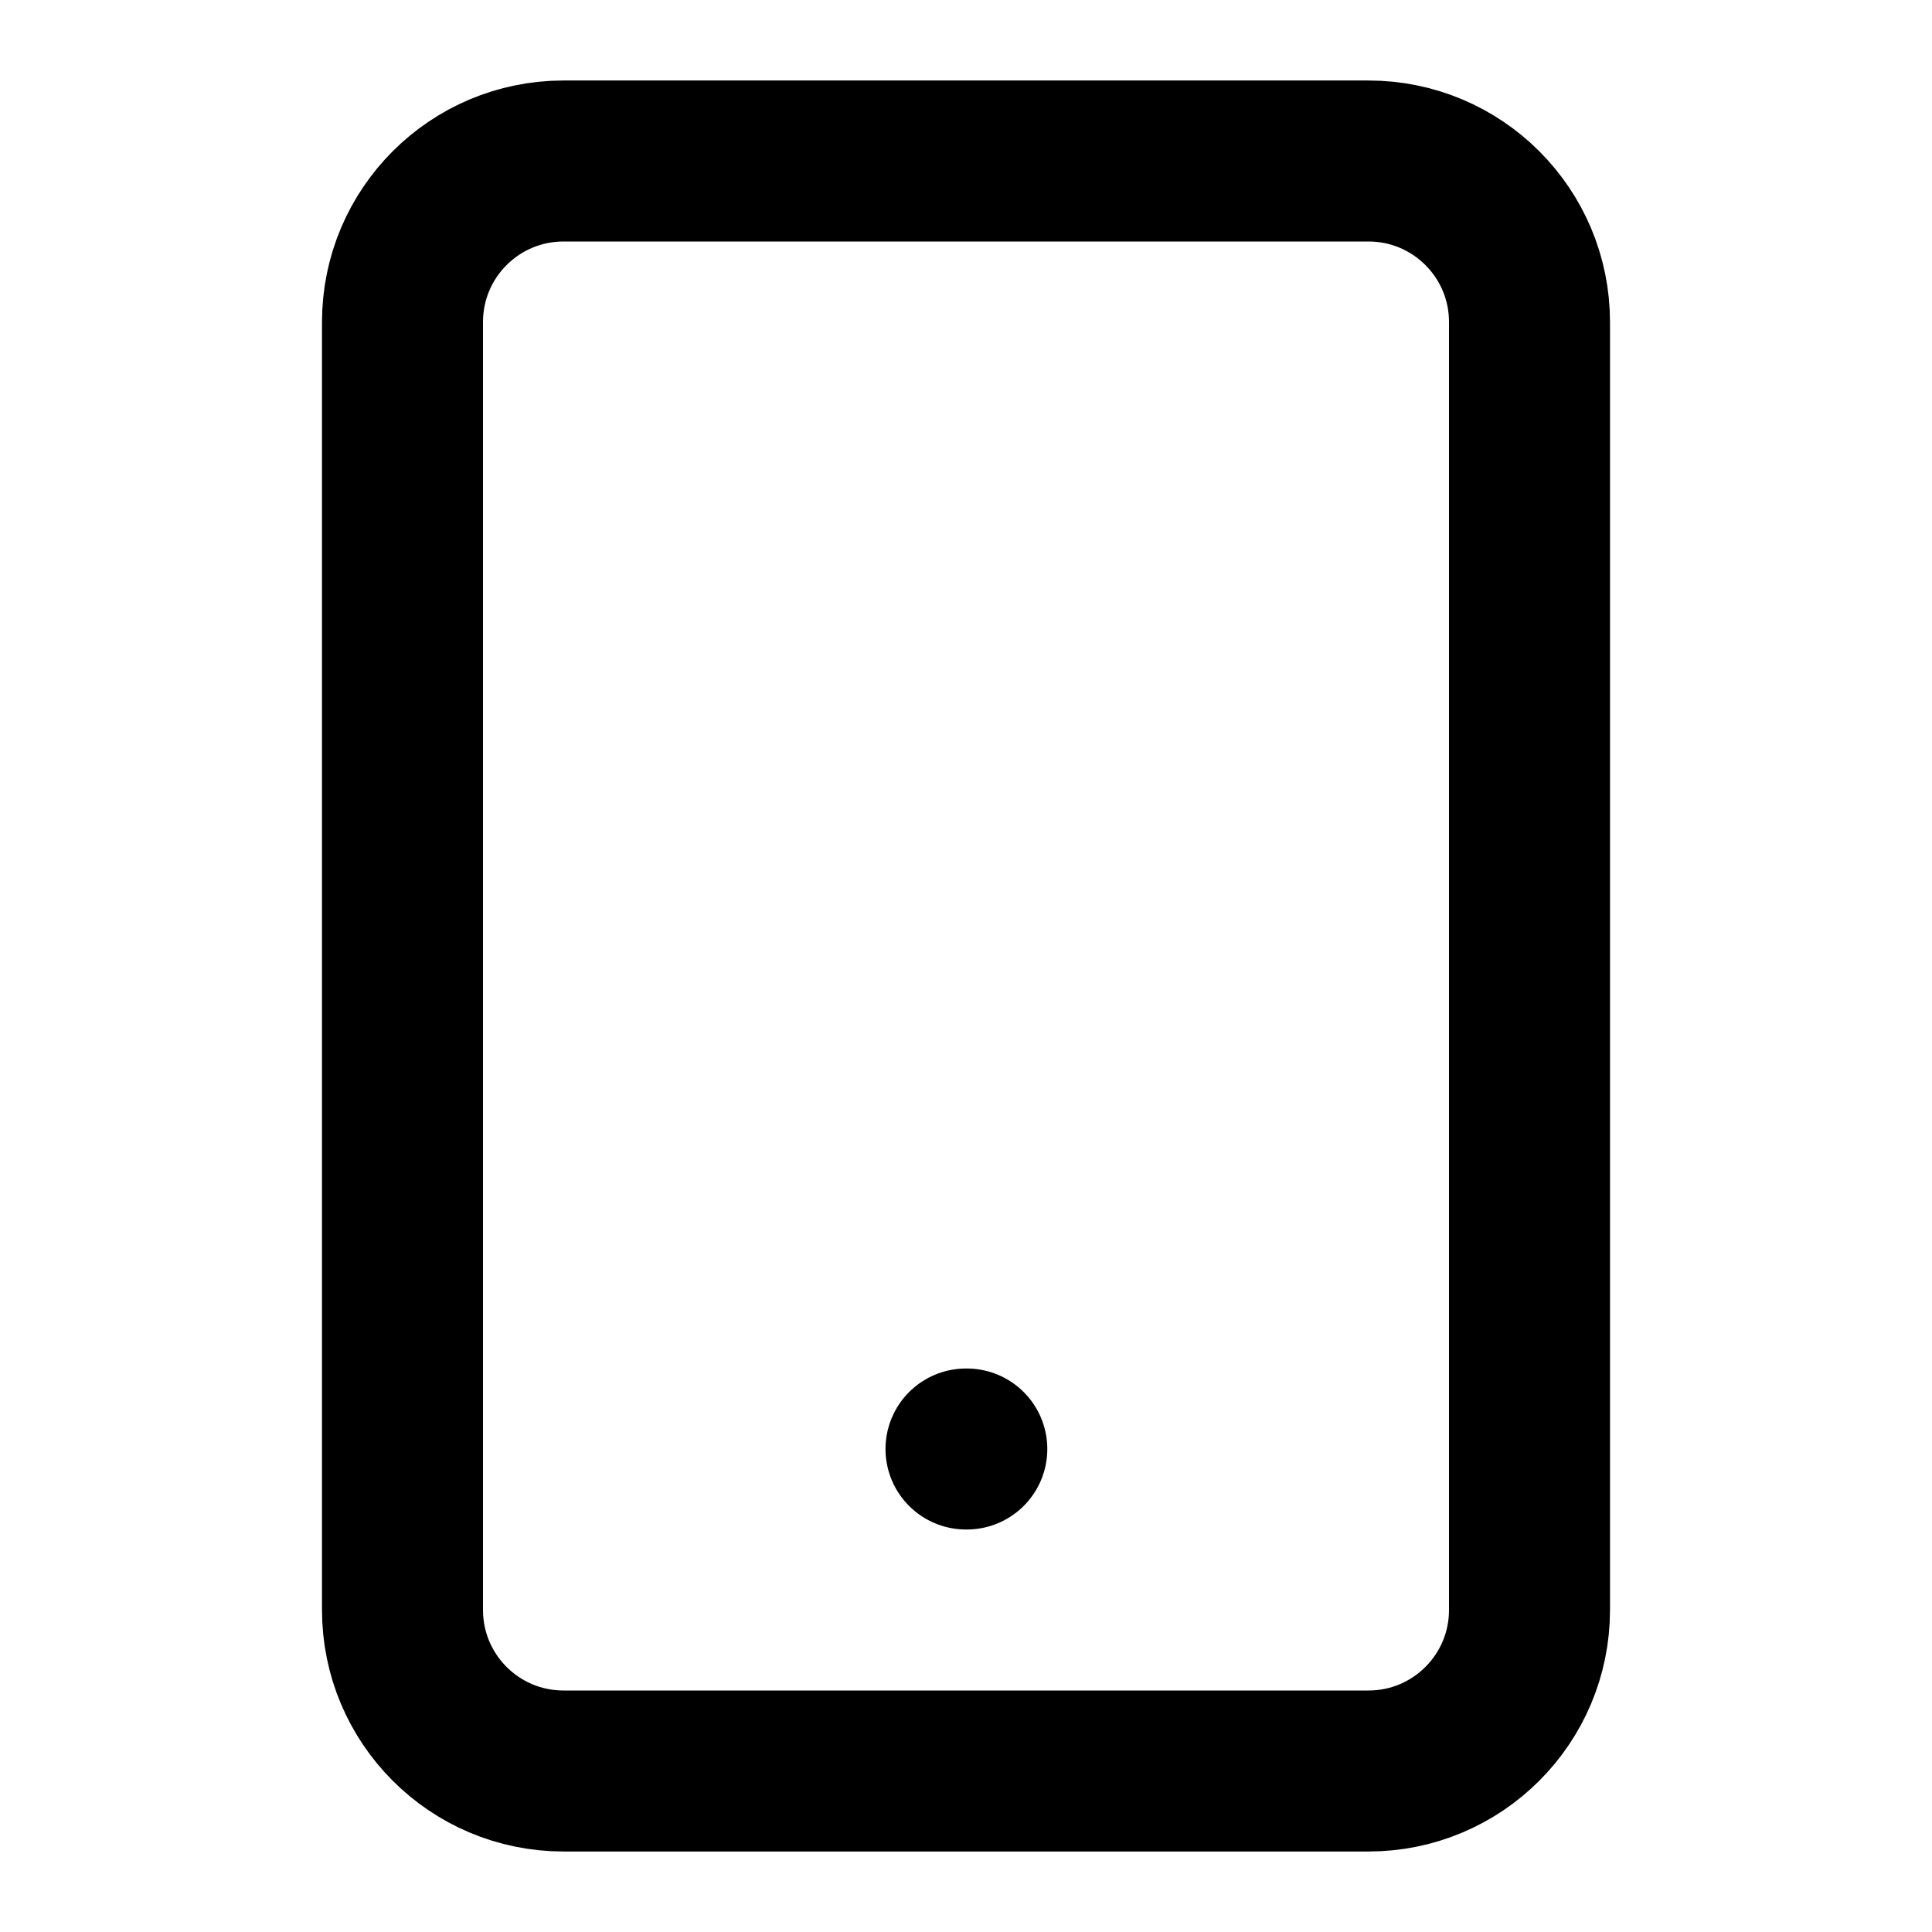
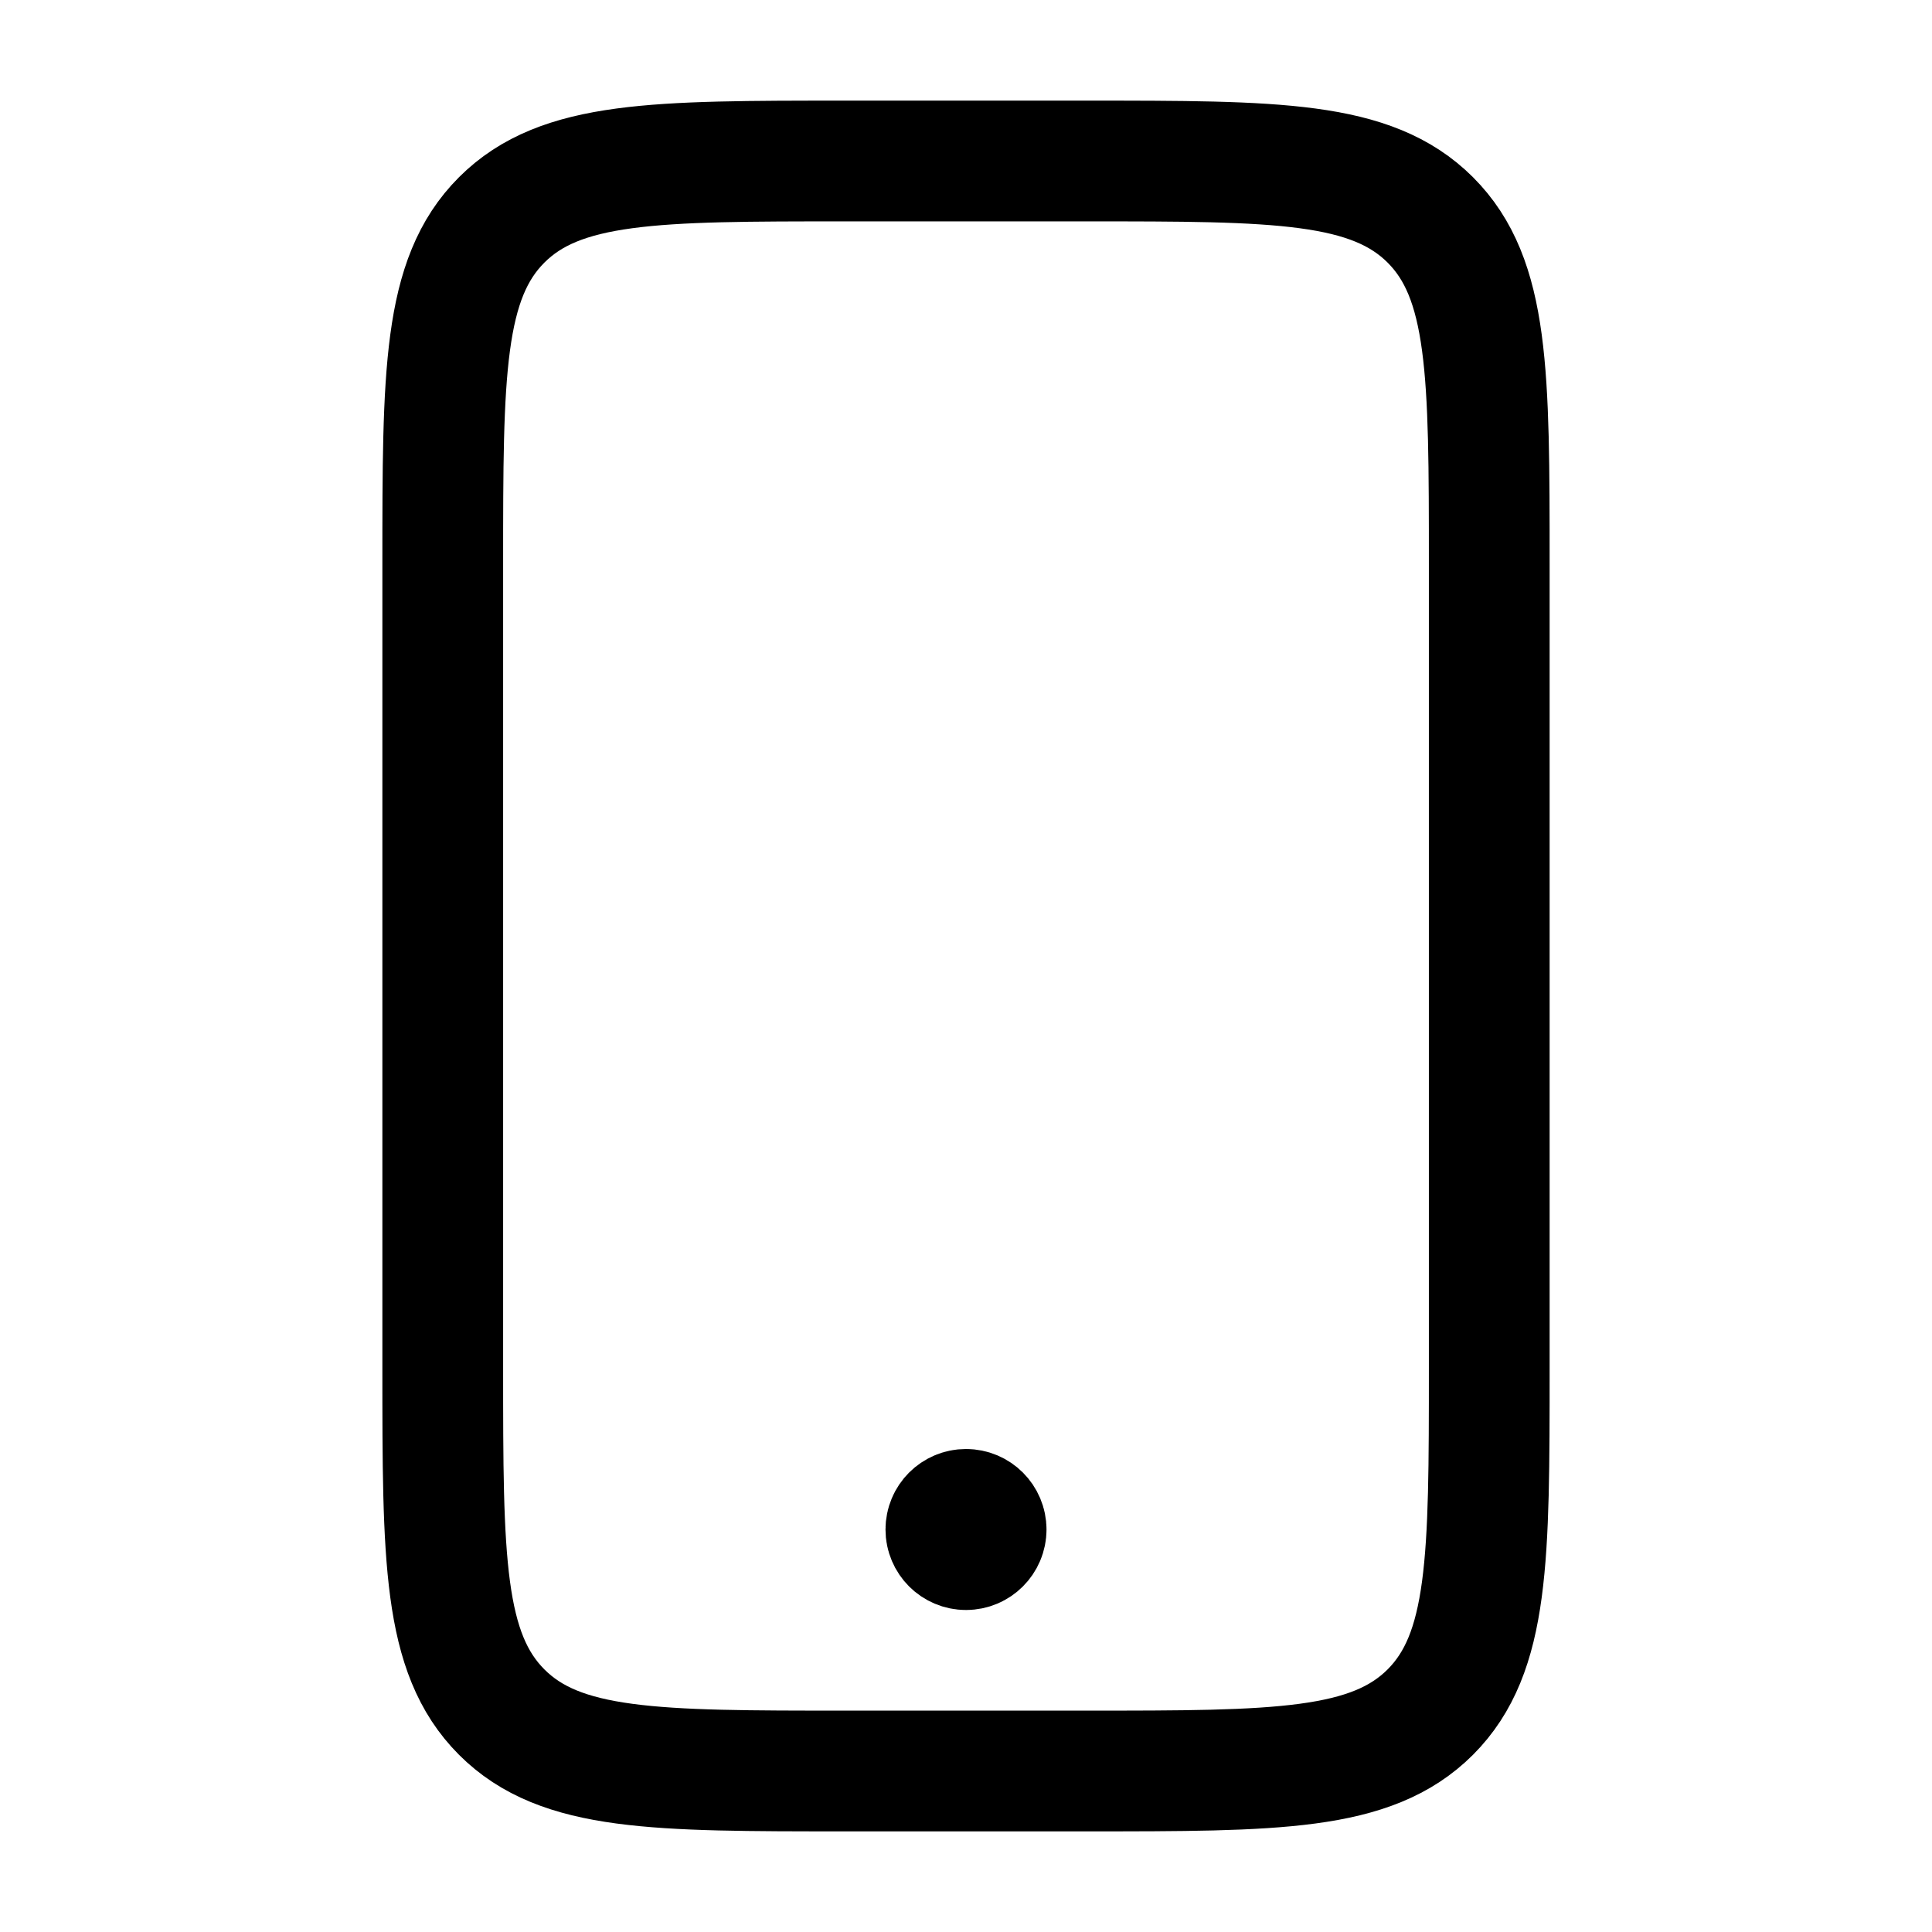
<svg xmlns="http://www.w3.org/2000/svg" width="1em" height="1em" viewBox="0 0 24 24">
-   <g fill="none" stroke="currentColor" stroke-linecap="round" stroke-linejoin="round" stroke-width="2">
-     <rect width="14" height="20" x="5" y="2" rx="2" ry="2" />
-     <path d="M12 18h.01" />
+   <g fill="none" stroke="currentColor" stroke-linecap="round" stroke-linejoin="round" stroke-width="1.5">
+     <path d="M13.5 2h-3c-2.357 0-3.536 0-4.268.732S5.5 4.643 5.5 7v10c0 2.357 0 3.535.732 4.268S8.143 22 10.5 22h3c2.357 0 3.535 0 4.268-.732c.732-.733.732-1.911.732-4.268V7c0-2.357 0-3.536-.732-4.268C17.035 2 15.857 2 13.5 2" />
+     <path d="M12.125 19H12m.25 0a.25.25 0 1 1-.5 0a.25.25 0 0 1 .5 0" />
  </g>
</svg>
